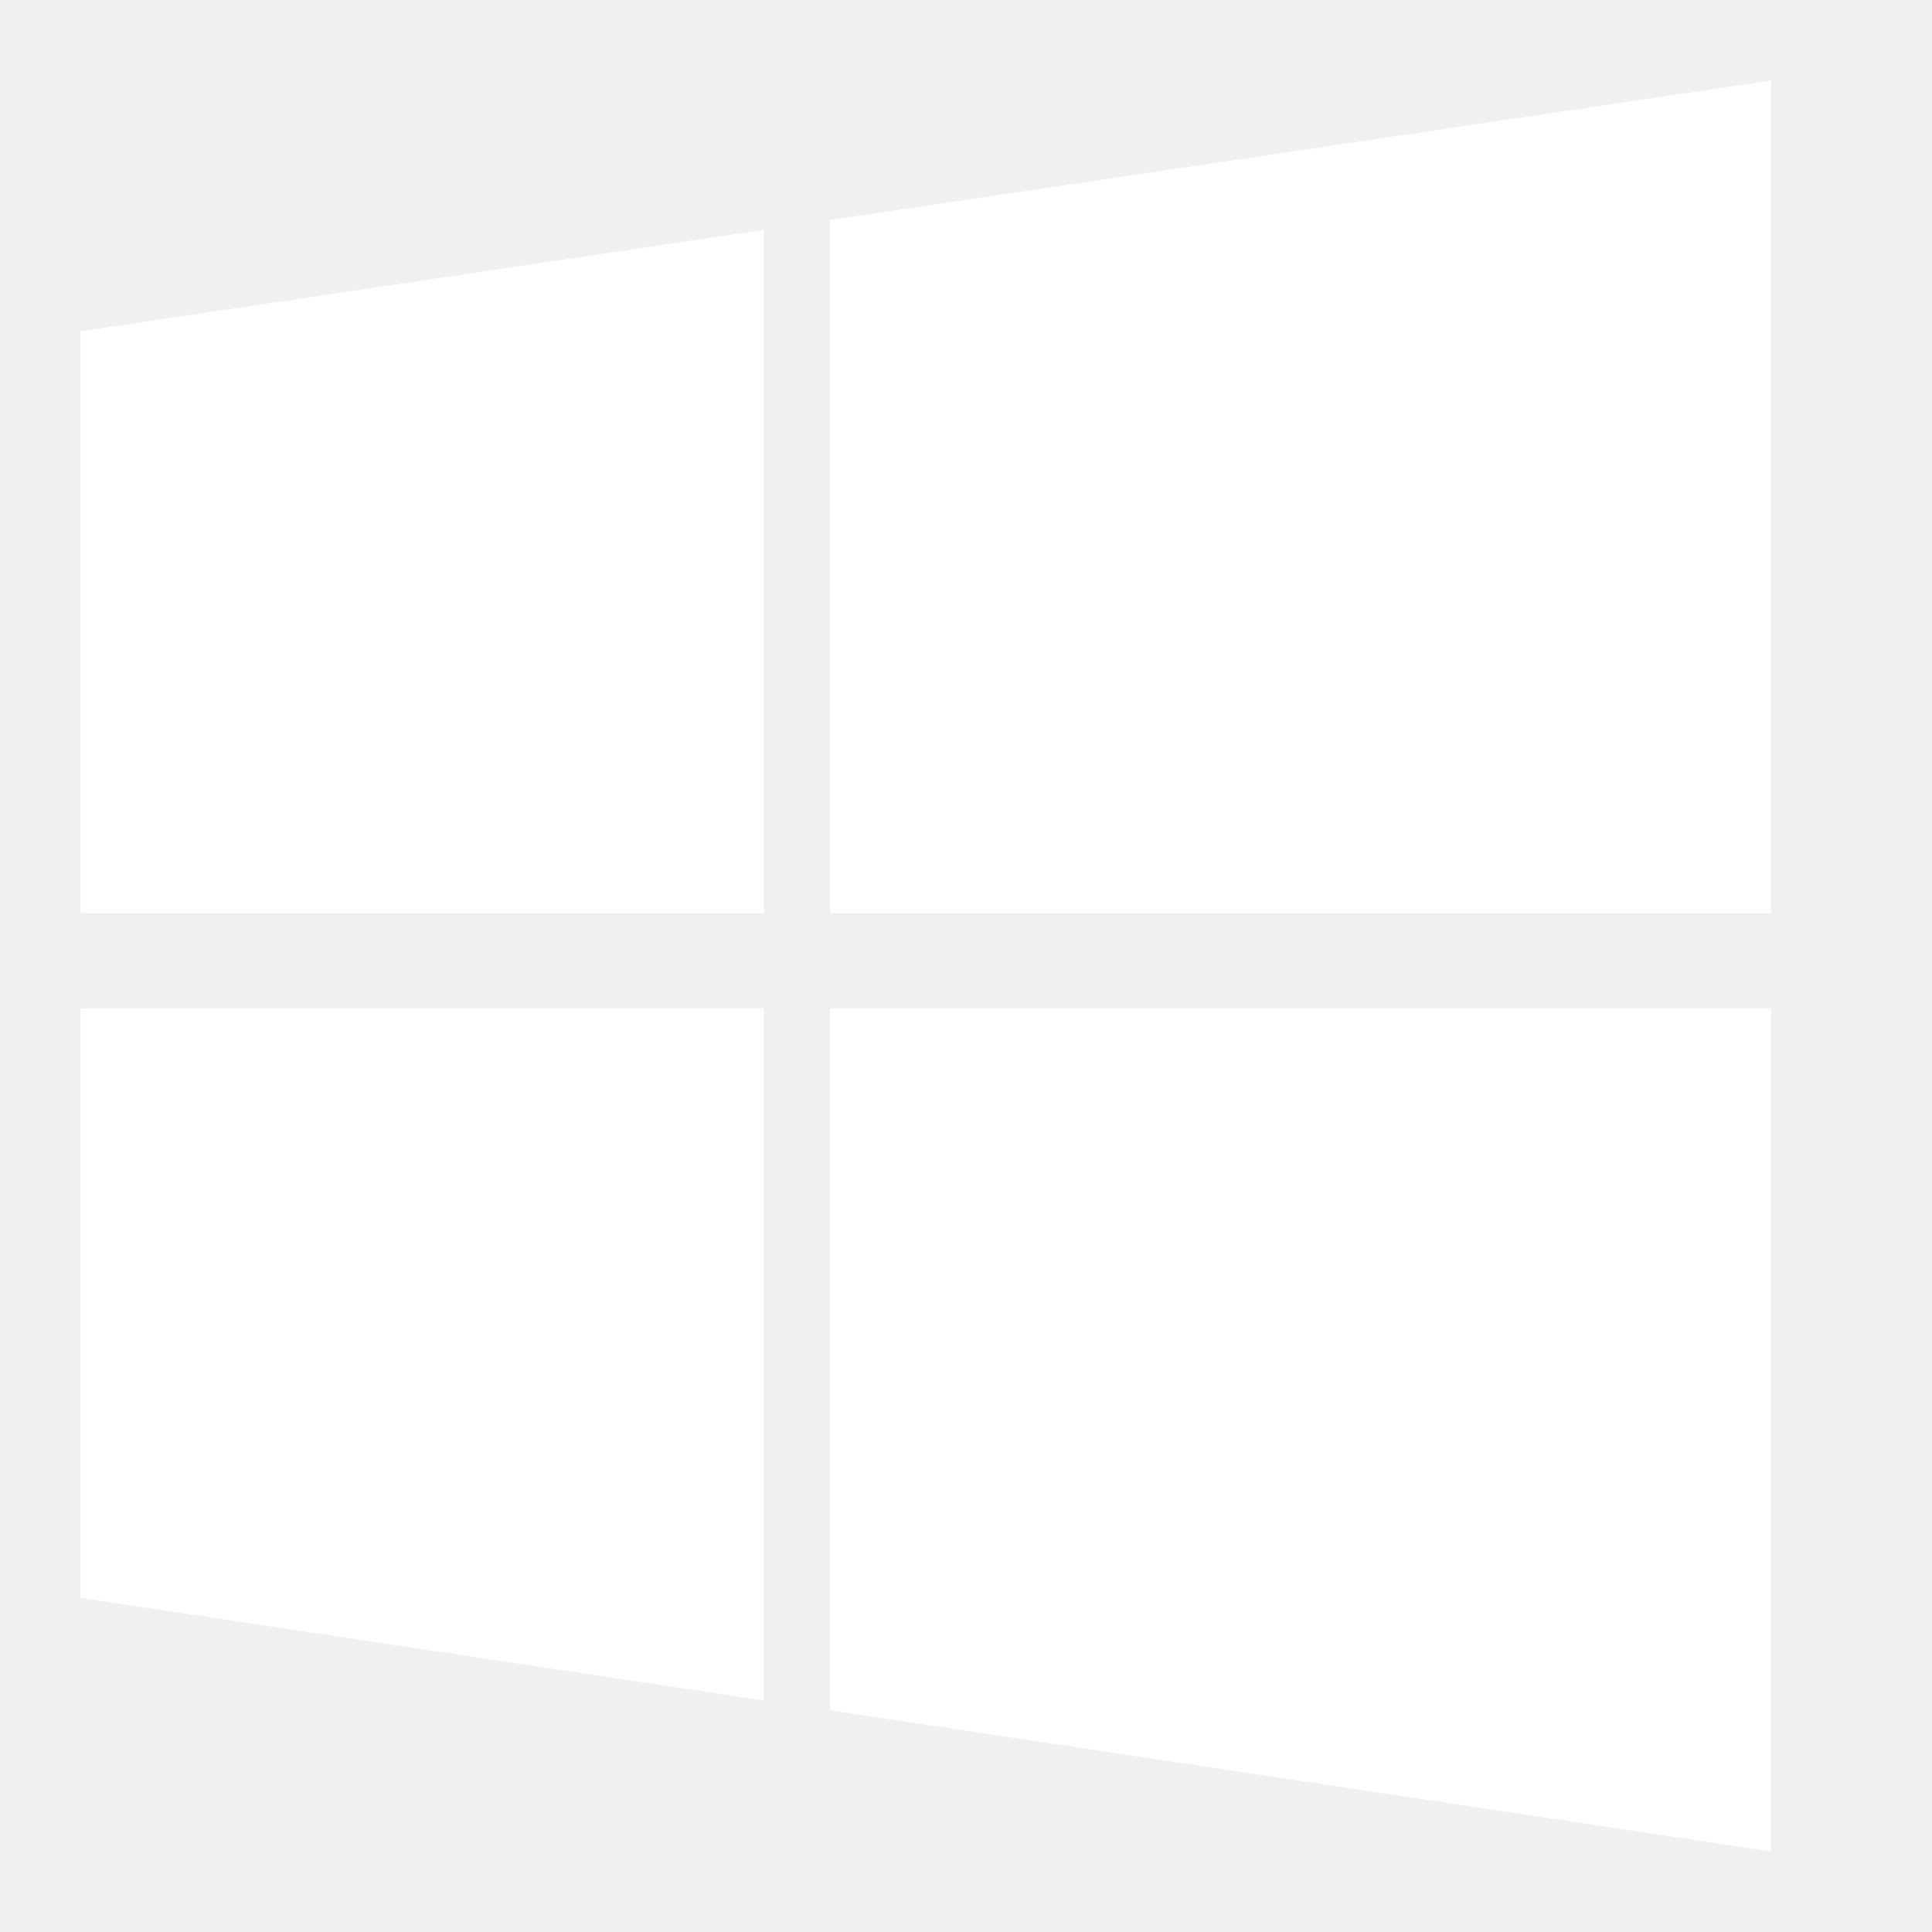
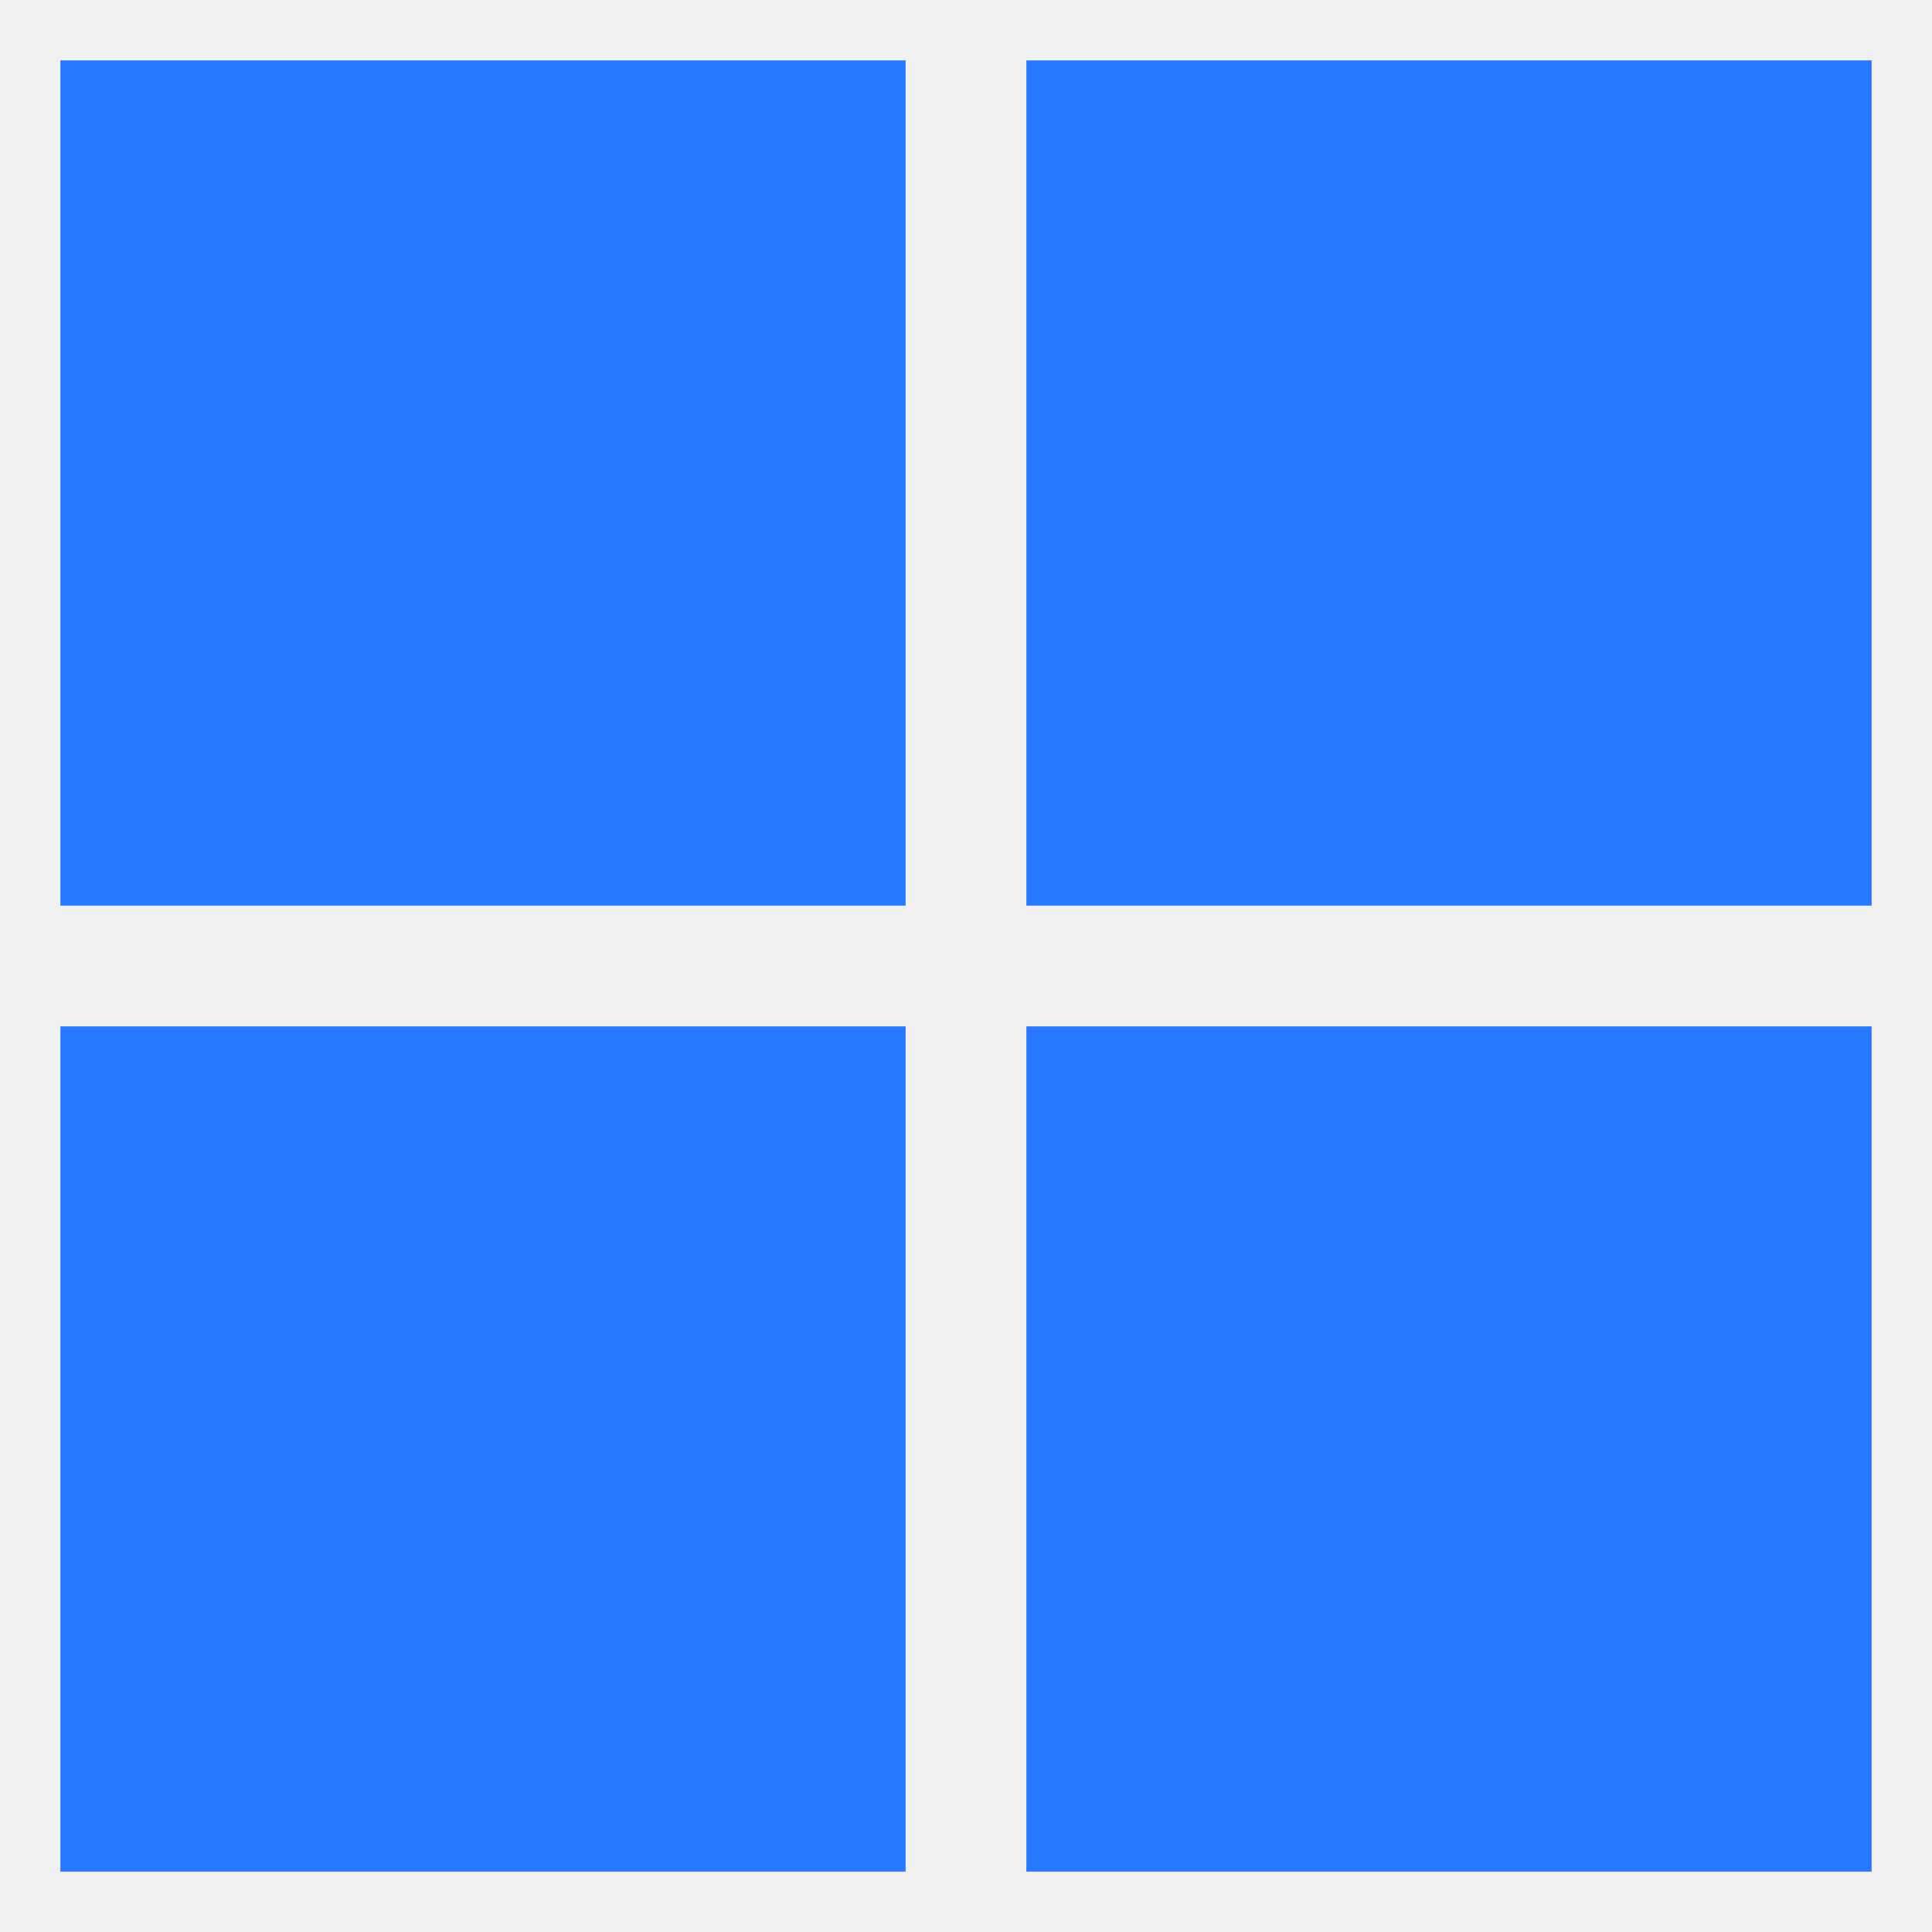
- <svg xmlns="http://www.w3.org/2000/svg" t="1692680647456" class="icon" viewBox="0 0 1024 1024" version="1.1" p-id="55638" width="128" height="128">
-   <path d="M938.667 484.053H439.936V116.608L938.667 42.667v441.387zM404.821 121.813v362.24H42.667v-308.48l362.155-53.76zM42.667 534.485h362.155v366.805L42.667 846.933v-312.448z m397.269 372.053v-372.053H938.667V981.333l-498.731-74.795z" fill="#ffffff" p-id="55639" />
+ <svg xmlns="http://www.w3.org/2000/svg" t="1742353860975" class="icon" viewBox="0 0 1024 1024" version="1.1" p-id="1477" width="200" height="200">
+   <path d="M32 32h448v448H32V32z m512 0h448v448H544V32zM32 544h448v448H32V544z m512 0h448v448H544V544z" fill="#2979ff" p-id="1478" />
</svg>
